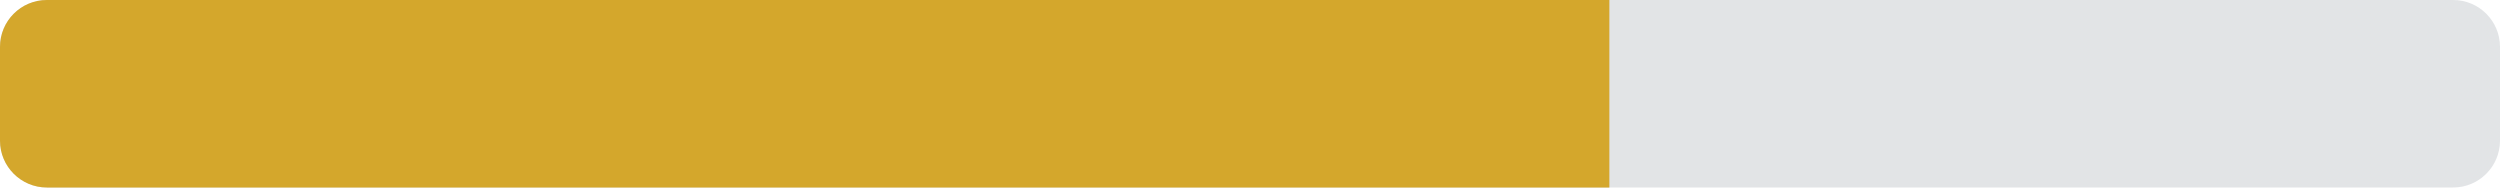
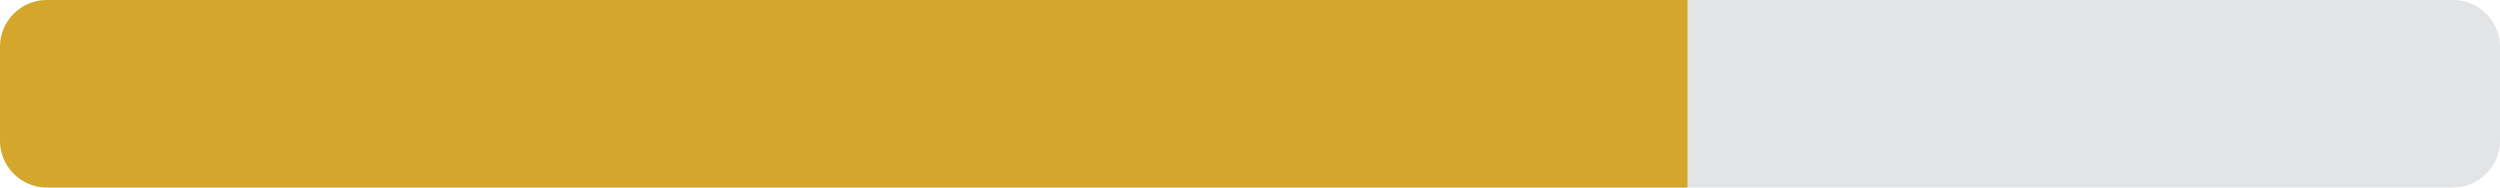
- <svg xmlns="http://www.w3.org/2000/svg" width="160" height="12" viewBox="0 0 160 12" role="img" aria-label="gcp folder: 20 of 31 variables covered (partial)">
+ <svg xmlns="http://www.w3.org/2000/svg" width="160" height="12" viewBox="0 0 160 12" role="img" aria-label="gcp folder: 21 of 31 variables covered (partial)">
  <clipPath id="r">
    <rect width="160" height="12" rx="3" />
  </clipPath>
  <g clip-path="url(#r)">
    <rect width="160" height="12" fill="#8c959f" fill-opacity="0.25" />
-     <rect width="103" height="12" fill="#d4a72c" />
+     <rect width="108" height="12" fill="#d4a72c" />
  </g>
</svg>
